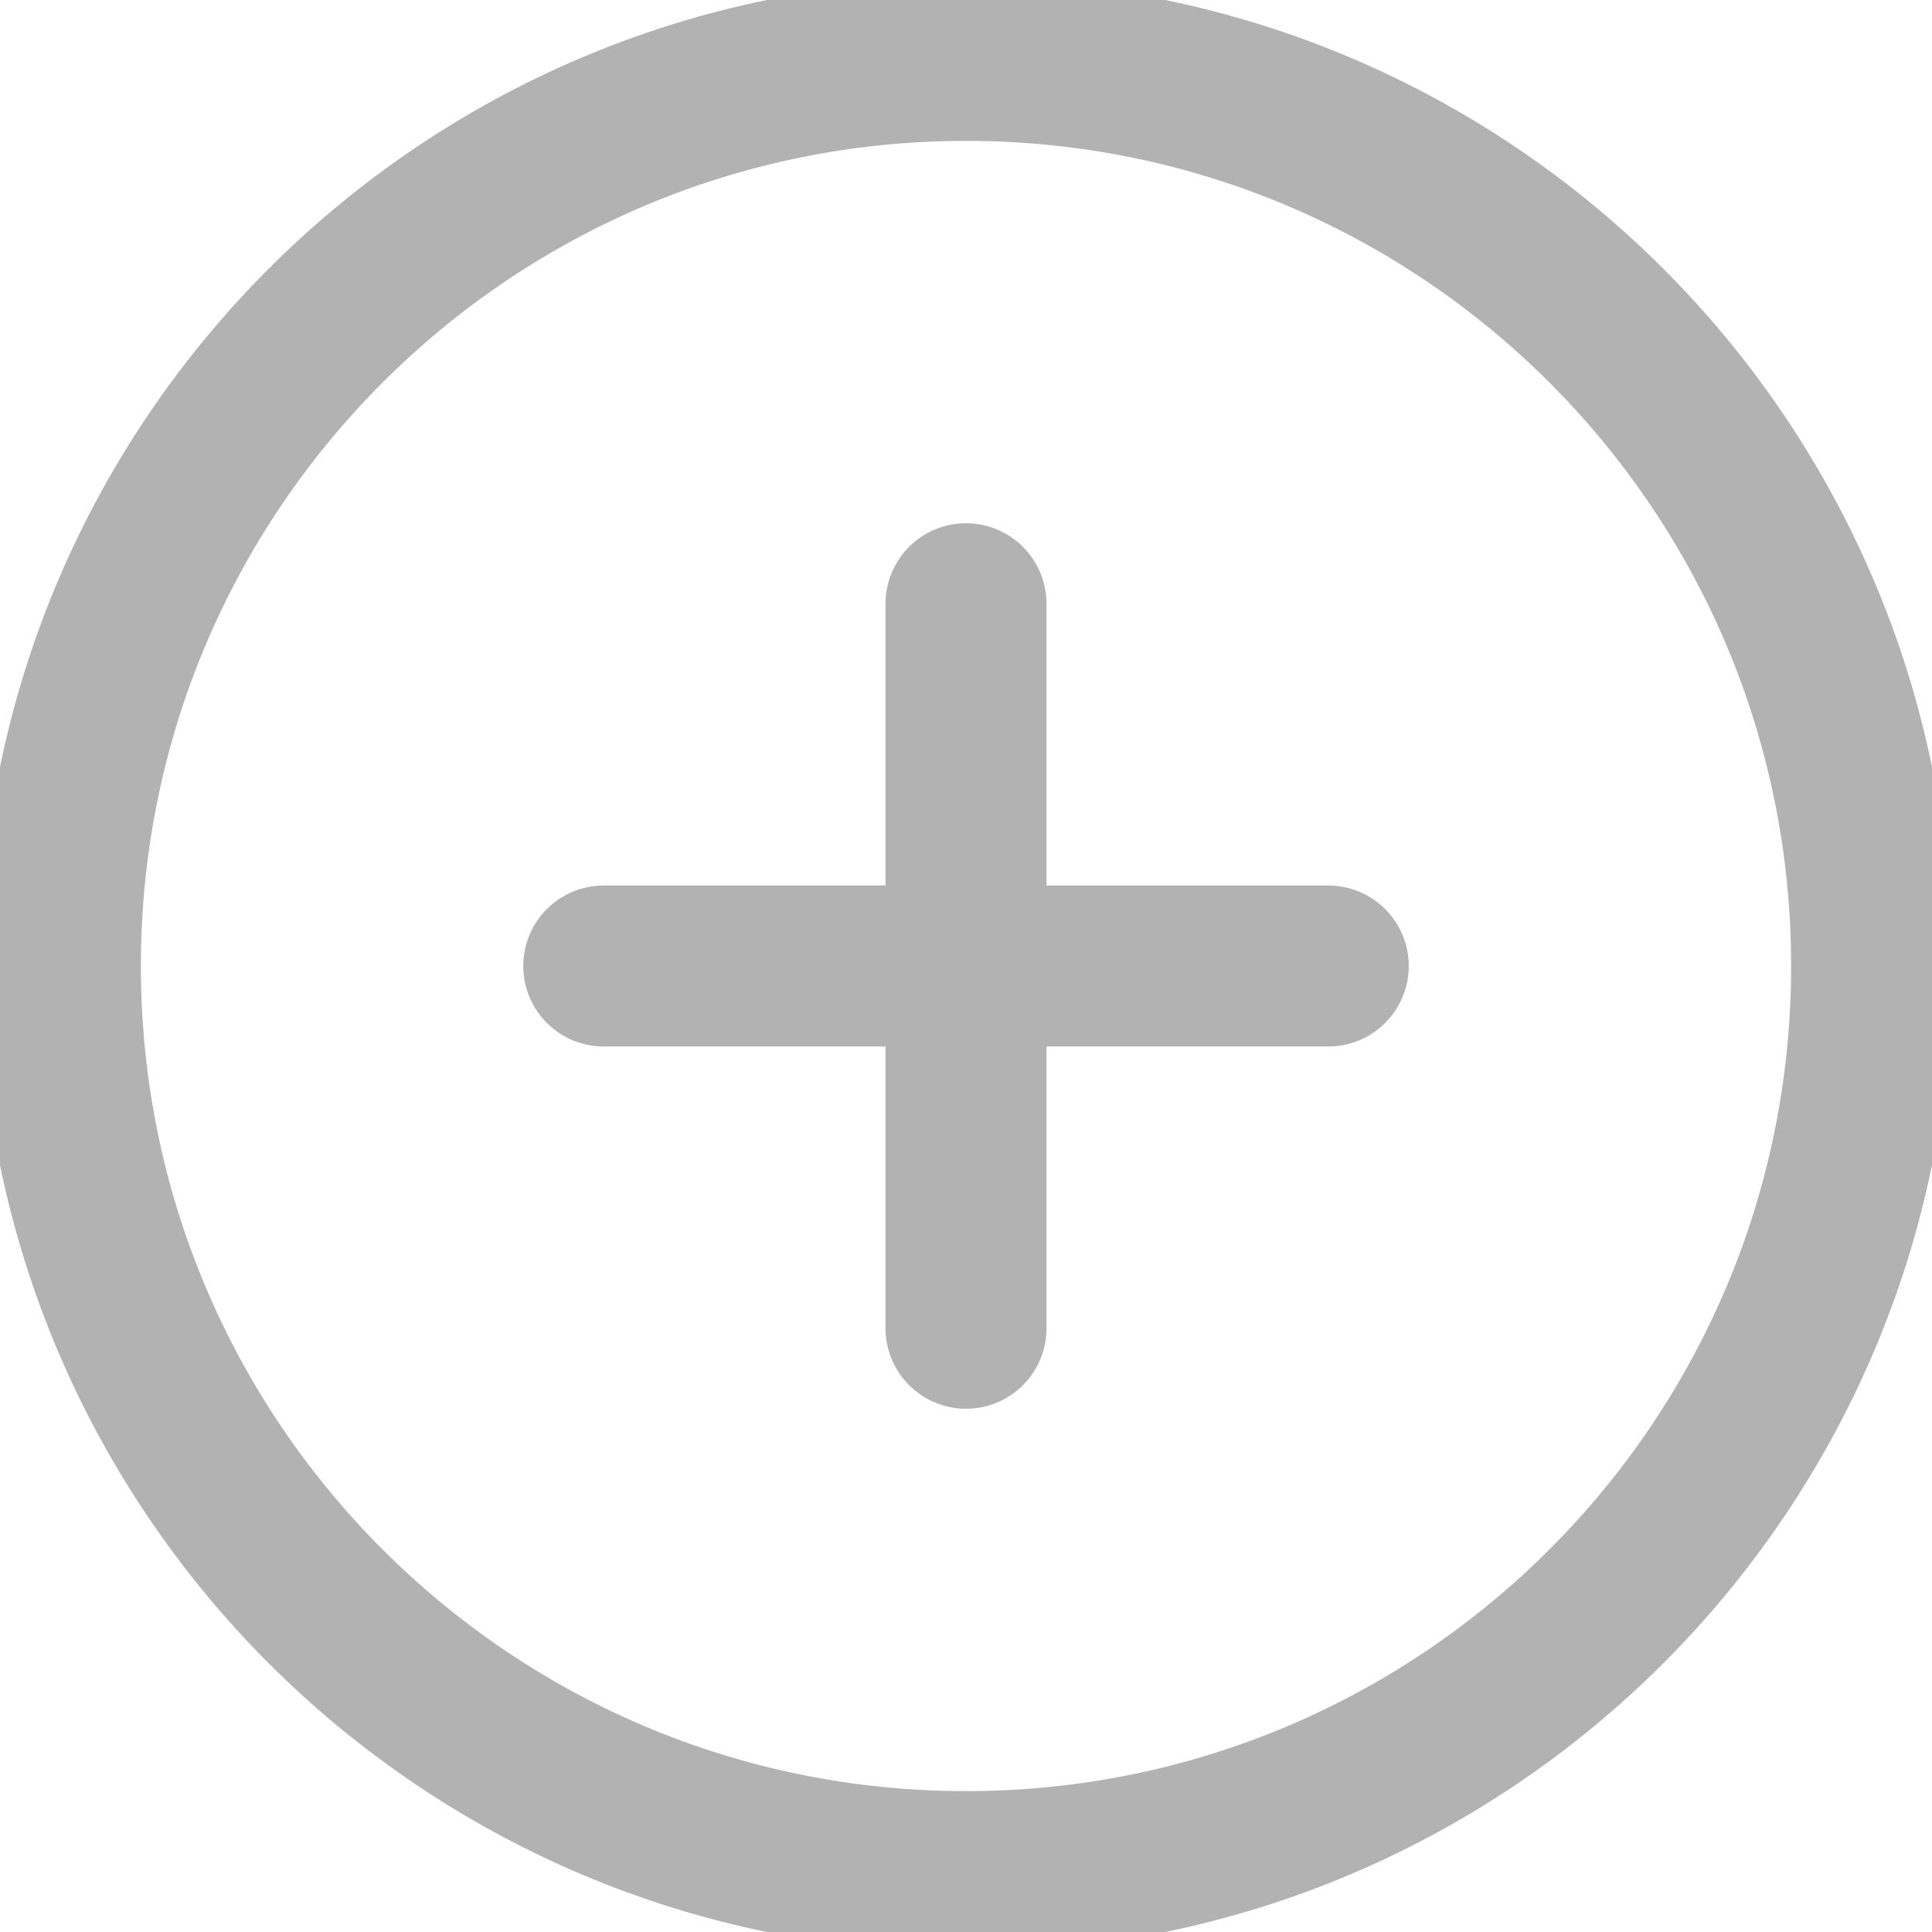
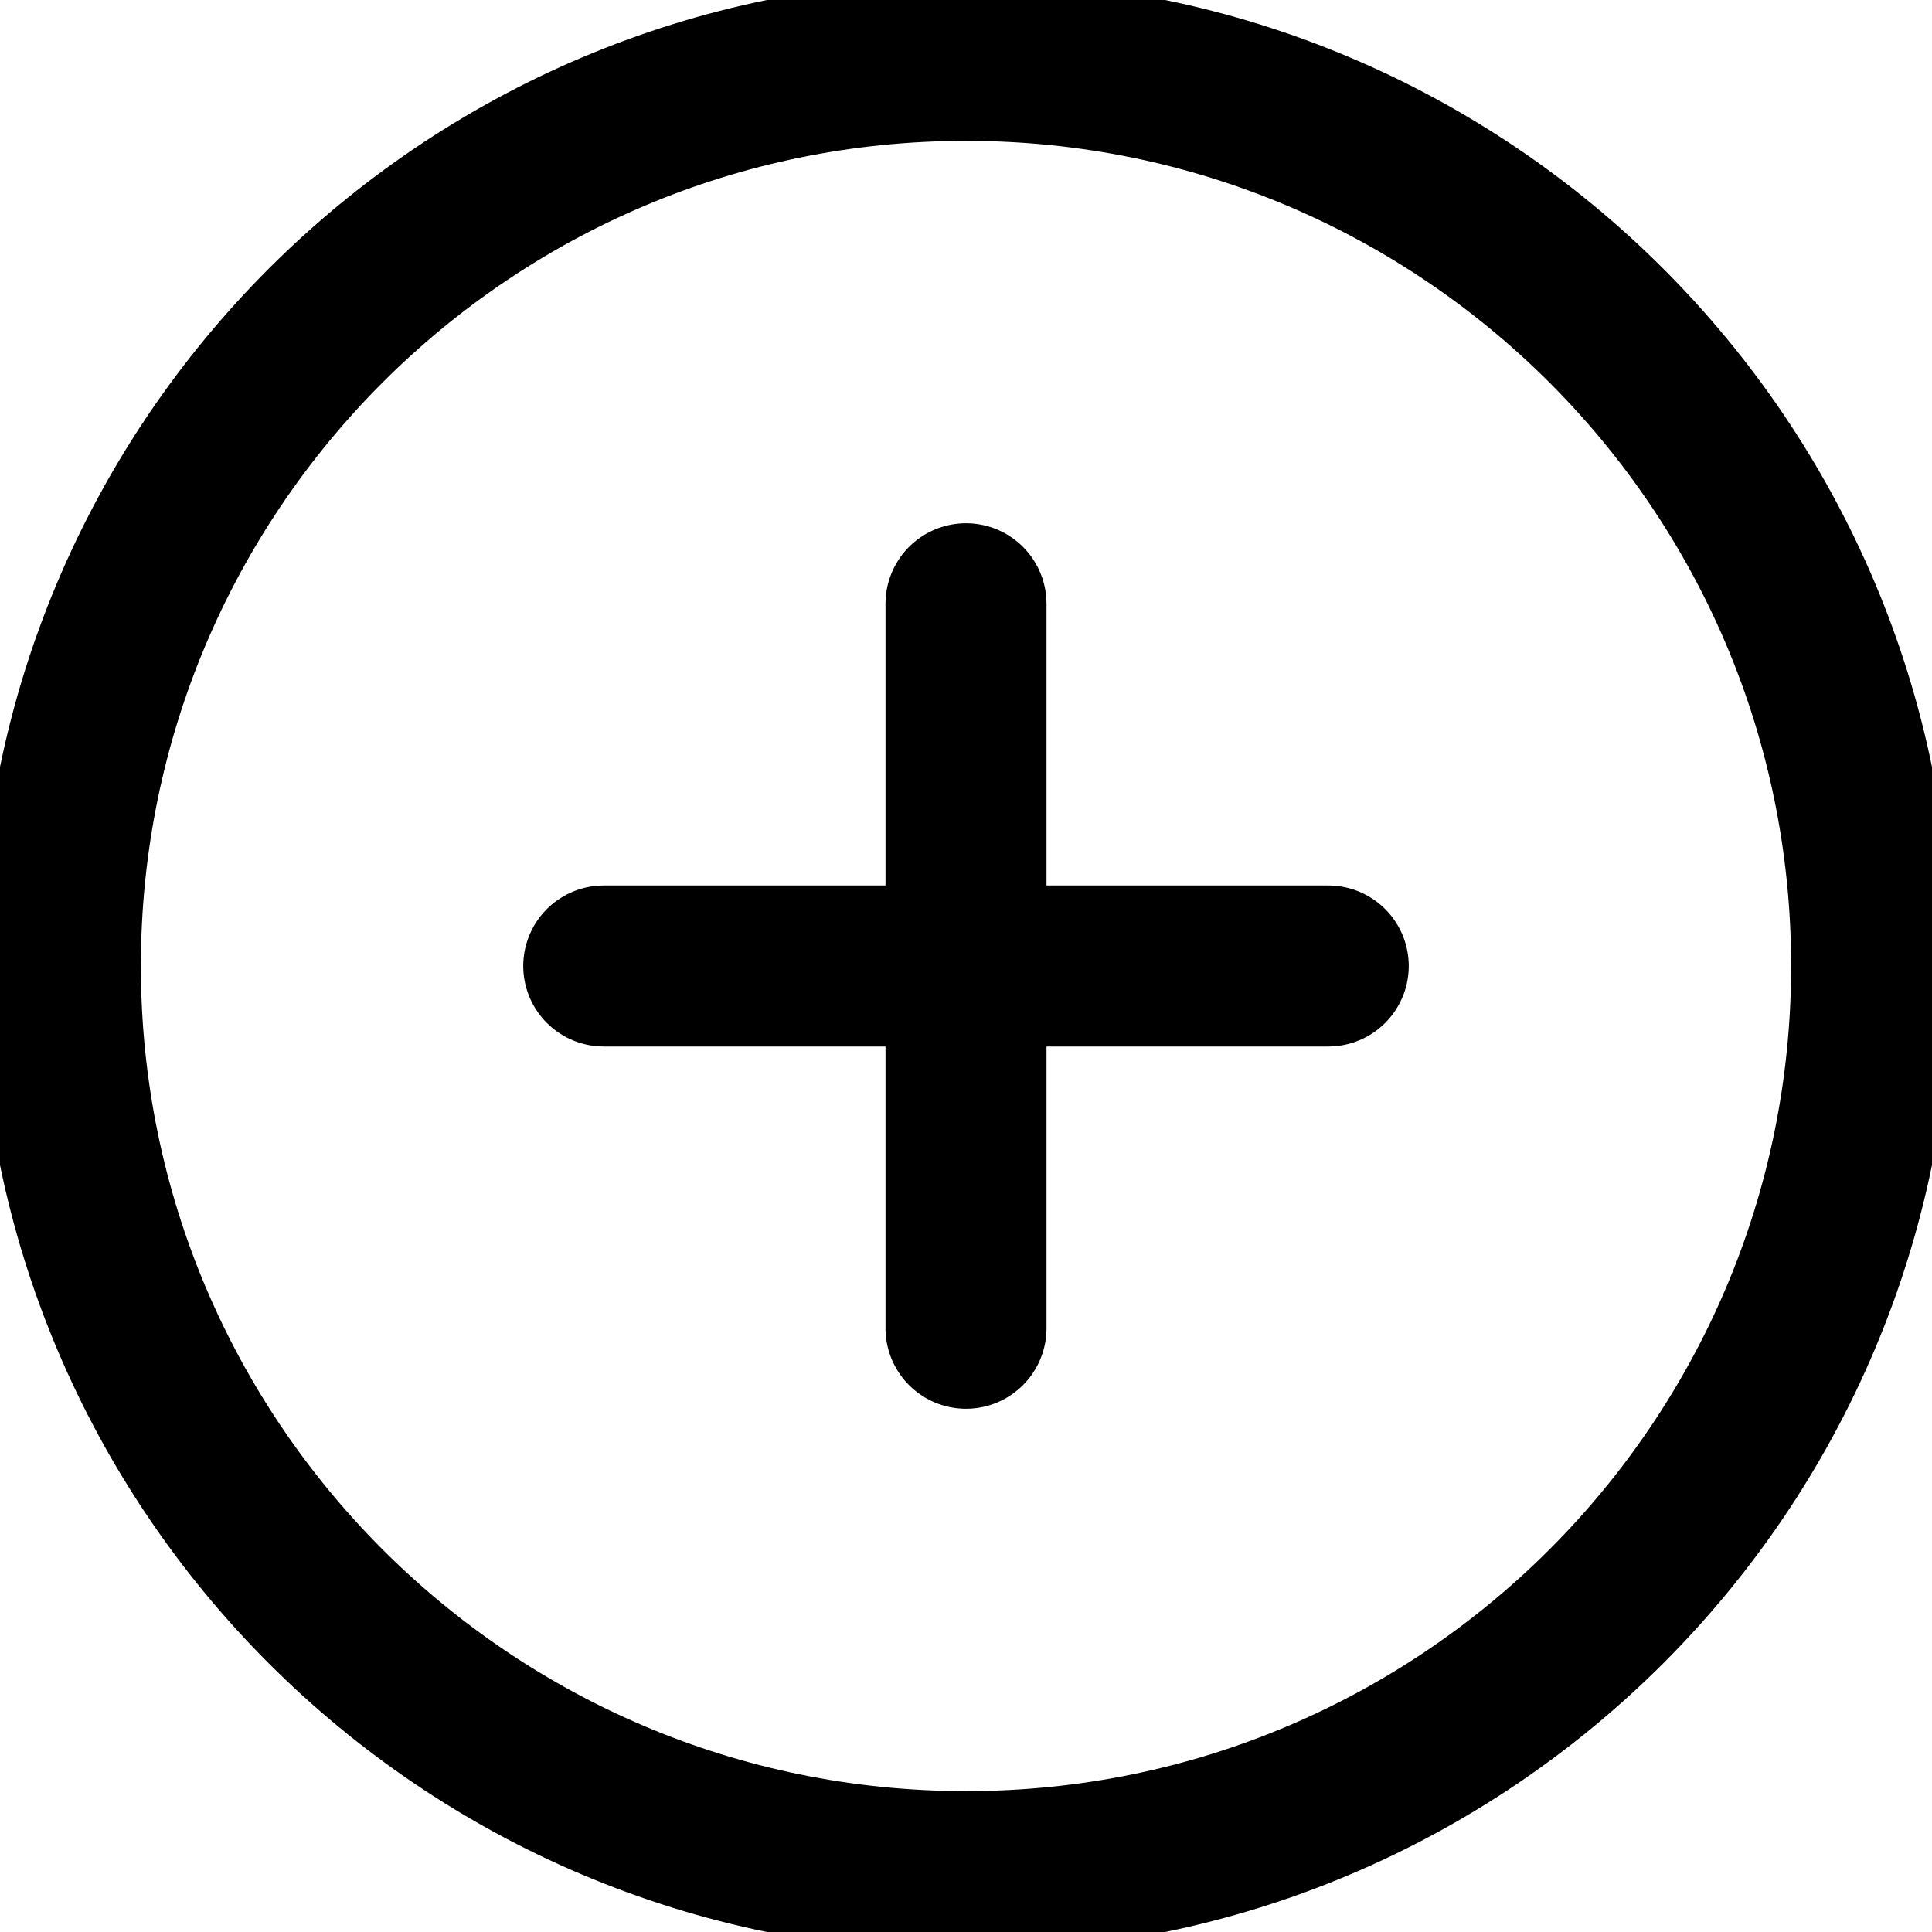
<svg xmlns="http://www.w3.org/2000/svg" viewBox="0 0 24 24">
  <defs>
-     <style>.a{fill:none;stroke:#b3b2b3;stroke-linecap:round;stroke-linejoin:round;stroke-width:2px;}</style>
+     <style>.a{fill:none;stroke:currentColor;stroke-linecap:round;stroke-linejoin:round;stroke-width:2px;}</style>
  </defs>
  <line class="a" x1="12" y1="7.5" x2="12" y2="16.5" />
  <line class="a" x1="7.5" y1="12" x2="16.5" y2="12" />
  <circle class="a" cx="12" cy="12" r="11.25" />
</svg>
